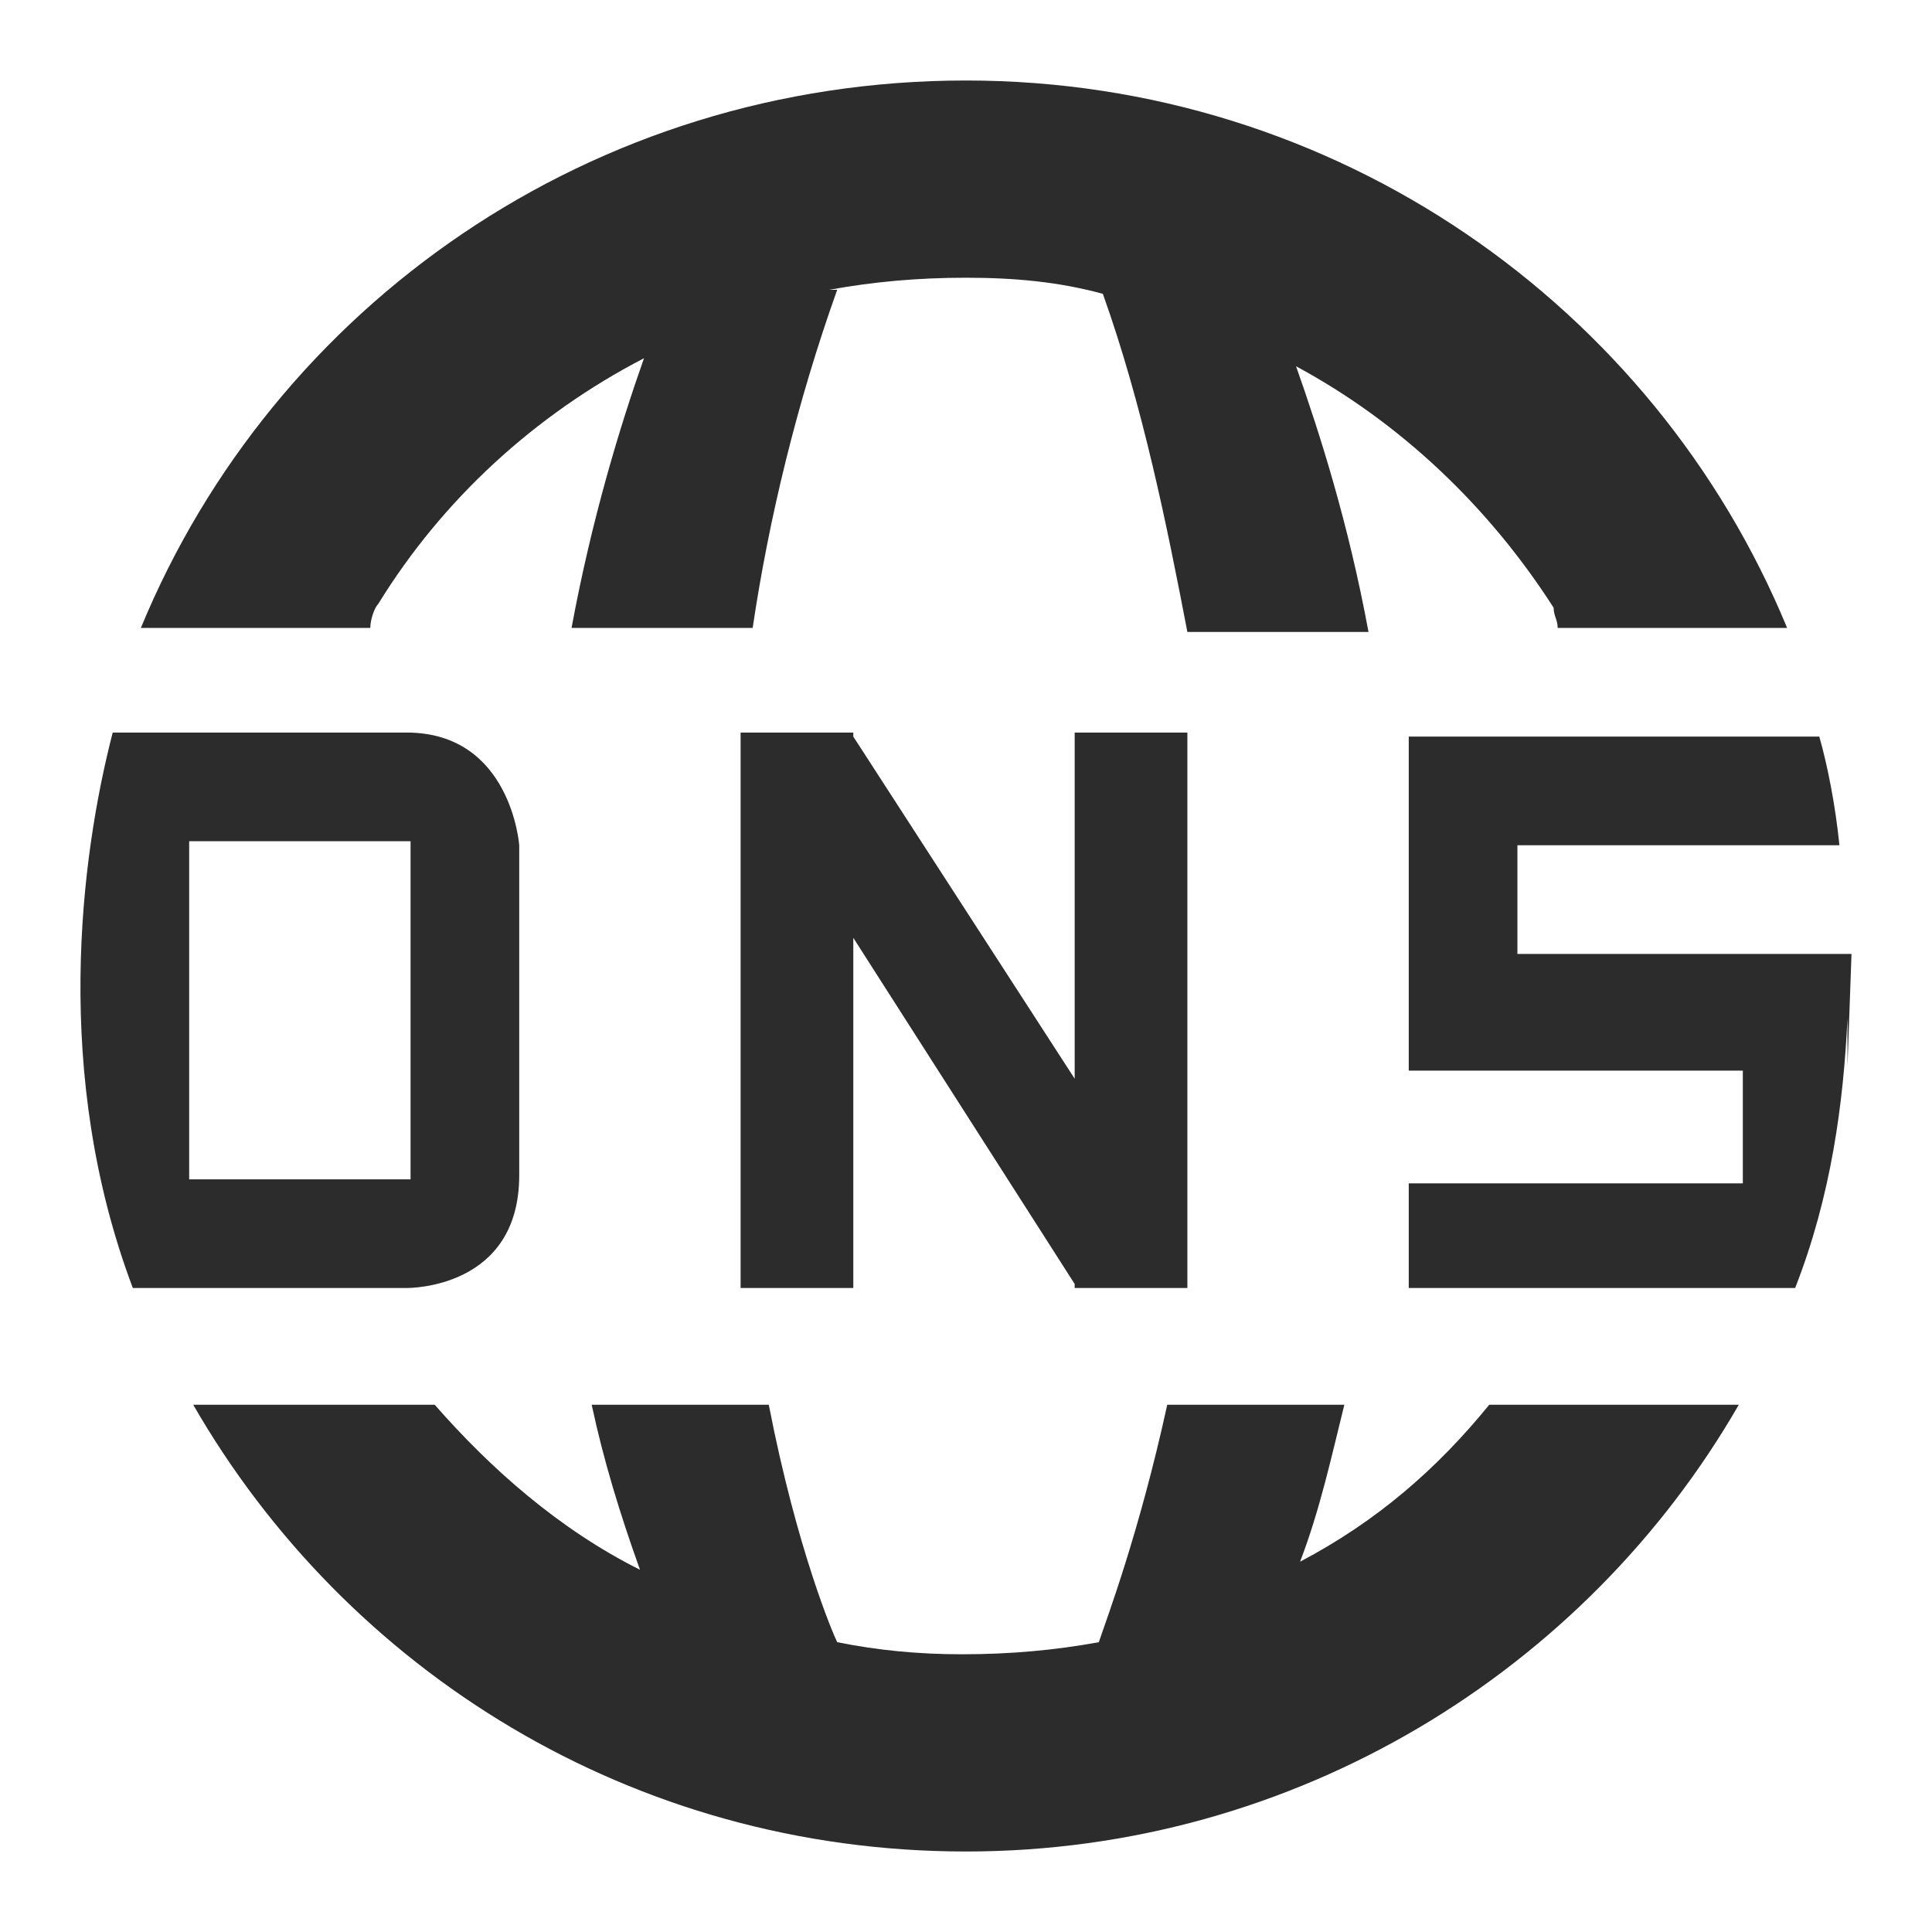
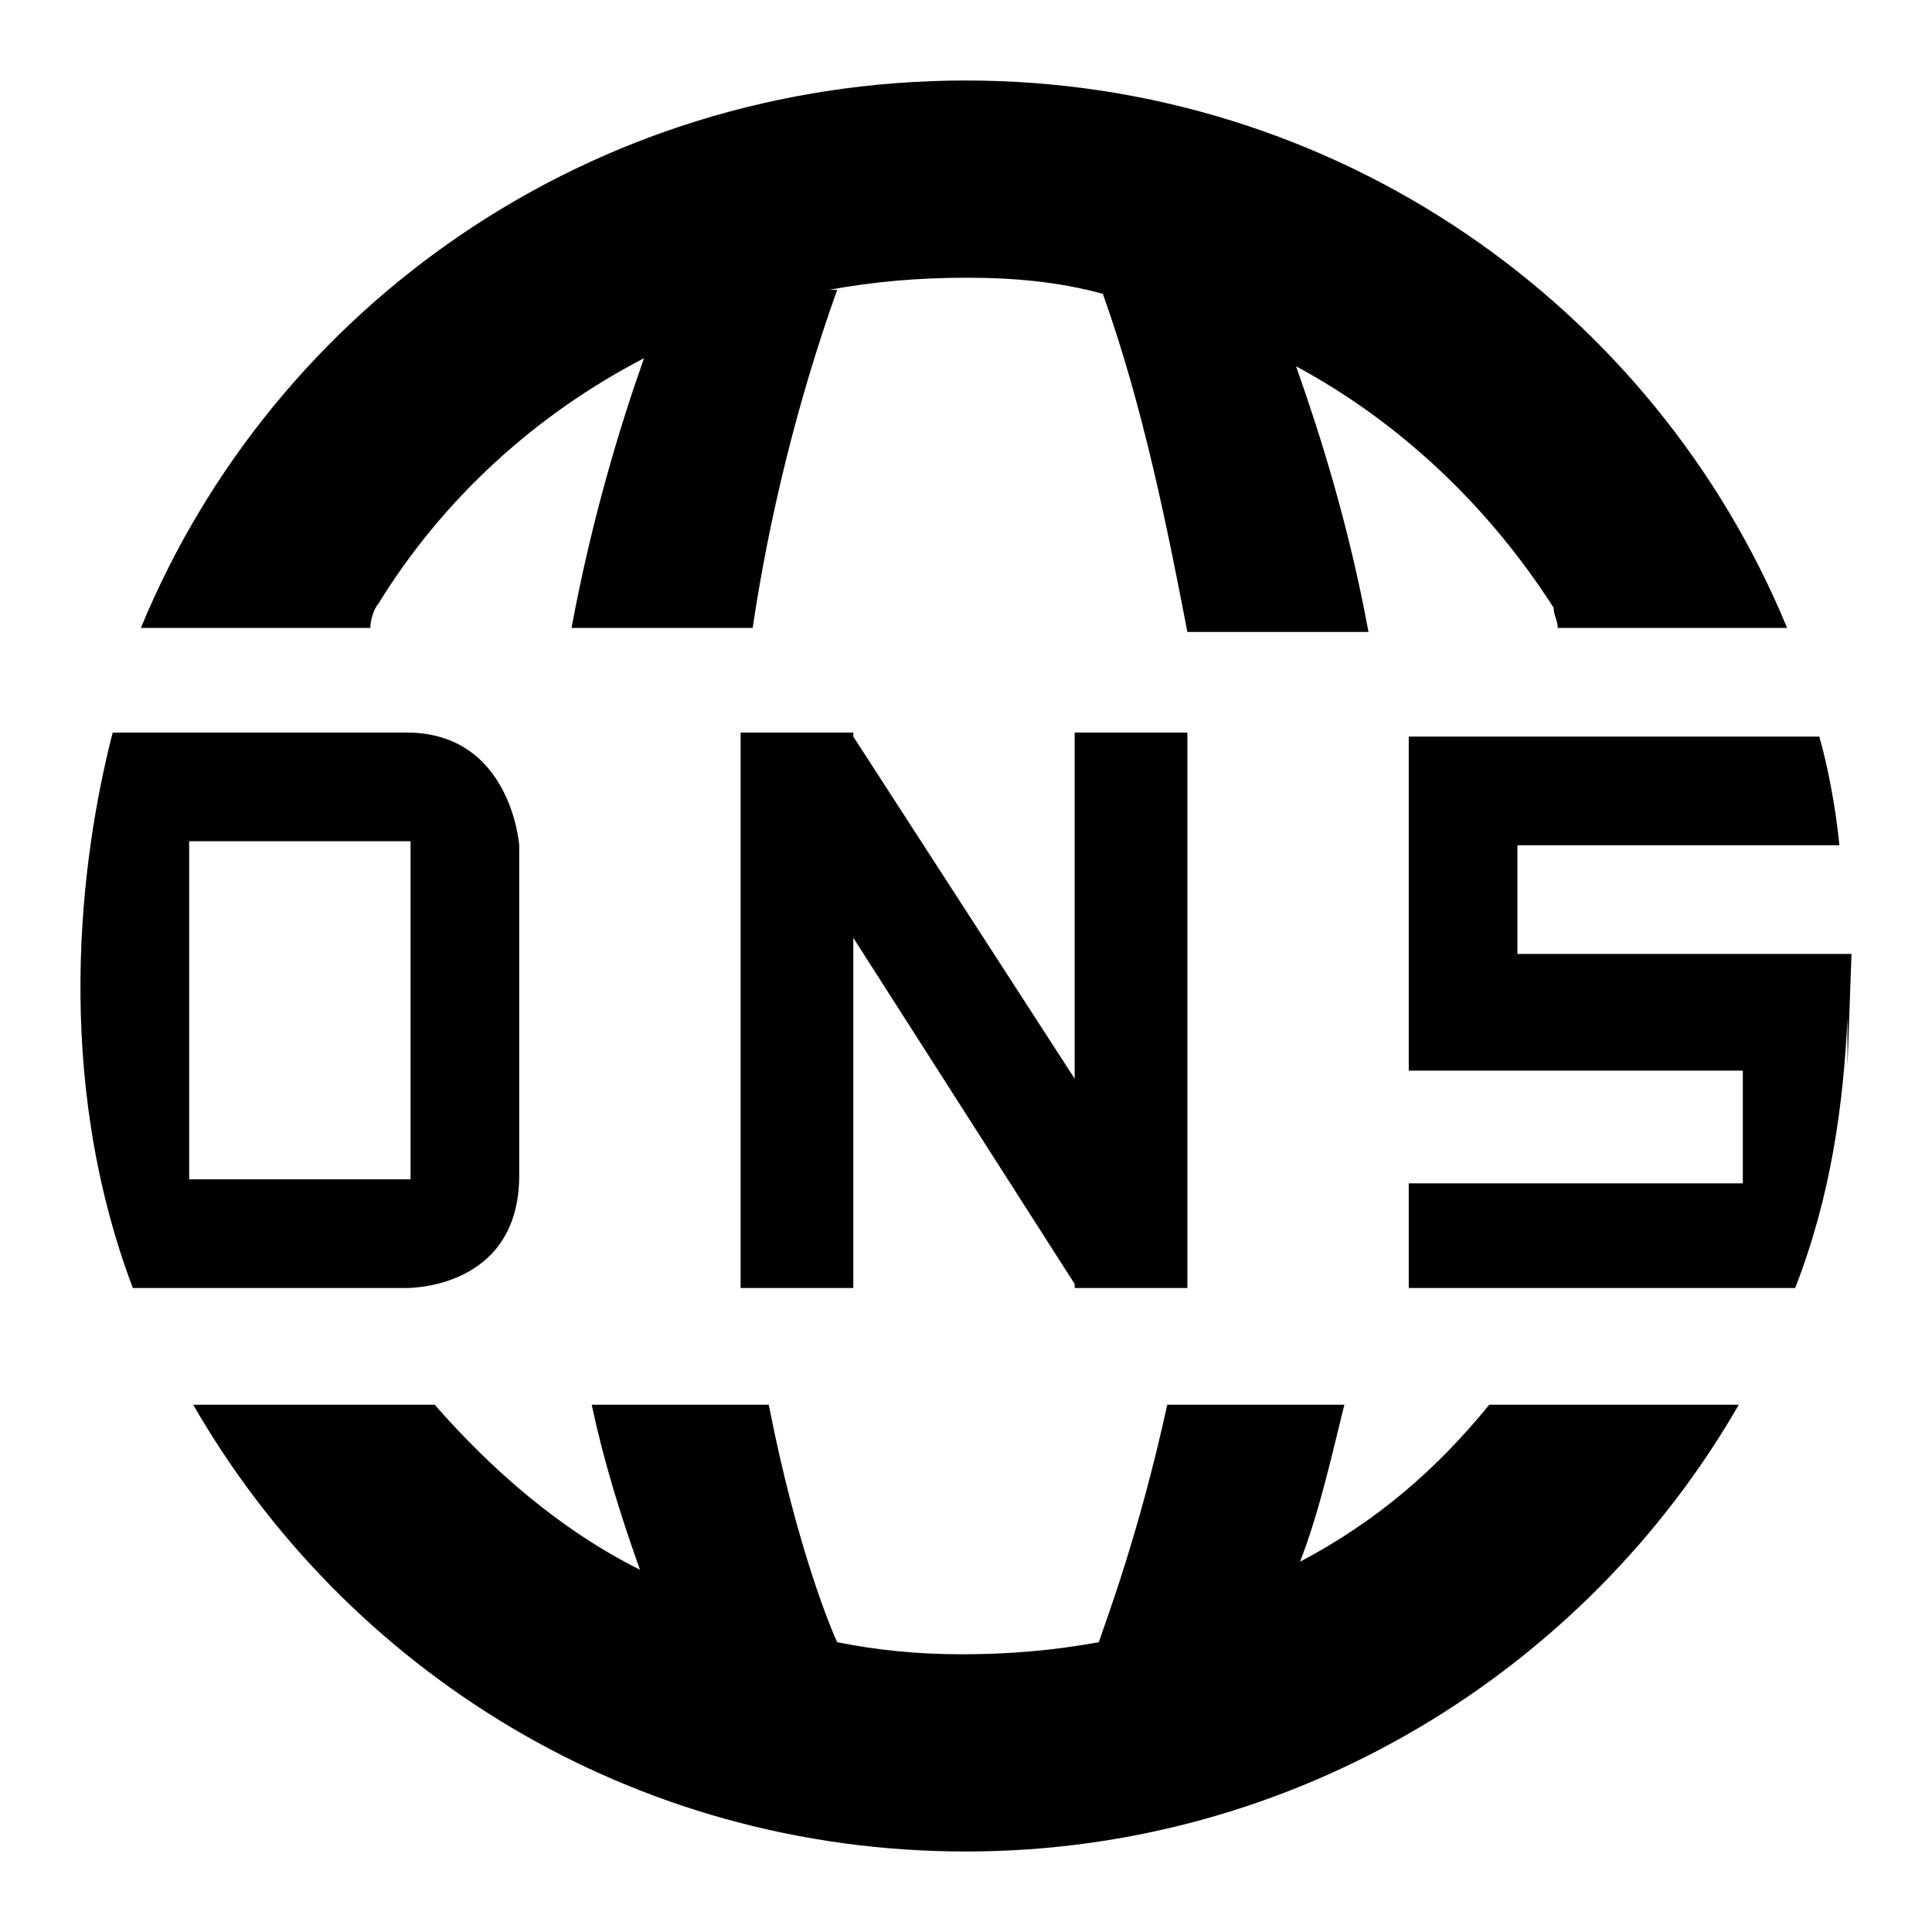
- <svg xmlns="http://www.w3.org/2000/svg" t="1693999893323" class="icon" viewBox="0 0 1024 1024" version="1.1" p-id="1525" width="512" height="512">
-   <path d="M571.733 682.667h57.6V388.267h-59.733v183.467l-117.333-181.333v-2.133h-59.733V682.667h59.733v-185.6l117.333 183.467v2.133zM200.533 320c34.133-55.467 83.2-100.267 140.8-130.133-12.8 36.267-27.733 85.333-38.4 142.933h96c8.533-57.6 23.467-119.467 44.8-179.2h-4.267c23.467-4.267 46.933-6.4 72.533-6.4 25.6 0 49.067 2.133 72.533 8.533 21.333 59.733 34.133 123.733 44.8 179.2H725.333c-10.667-57.6-25.6-104.533-38.4-140.8 55.467 29.867 102.4 74.667 136.533 128 0 4.267 2.133 6.4 2.133 10.667h121.6C876.8 162.133 708.267 42.667 512 42.667 313.6 42.667 145.067 162.133 74.667 332.8h121.6c0-4.267 2.133-10.667 4.267-12.8zM981.333 505.6h-177.067V448h170.667c-2.133-21.333-6.4-42.667-10.667-57.6H746.667v177.067h177.067v59.733H746.667V682.667h204.8c19.2-49.067 25.6-98.133 27.733-142.933v25.6l2.133-59.733zM275.2 622.933V448s-4.267-59.733-59.733-59.733H59.733c-17.067 66.133-32 181.333 10.667 294.4h145.067c2.133 0 59.733 0 59.733-59.733z m-57.6 2.133H100.267v-179.2h117.333v179.2zM689.067 827.733c10.667-27.733 17.067-57.6 23.467-83.2H618.667c-14.933 68.267-32 113.067-36.267 125.867-23.467 4.267-46.933 6.4-72.533 6.4-23.467 0-44.8-2.133-66.133-6.4-2.133-4.267-21.333-49.067-36.267-125.867h-93.867c6.4 29.867 14.933 57.6 25.6 87.467-42.667-21.333-78.933-53.333-108.8-87.467h-128C183.467 885.333 334.933 981.333 512 981.333c174.933 0 328.533-96 409.6-236.8H789.333c-27.733 34.133-59.733 61.867-100.267 83.2z" fill="#2c2c2c" p-id="1526" />
+ <svg xmlns="http://www.w3.org/2000/svg" t="1693999893323" class="icon" viewBox="0 0 1024 1024" version="1.1" width="512" height="512">
+   <path d="M571.733 682.667h57.6V388.267h-59.733v183.467l-117.333-181.333v-2.133h-59.733V682.667h59.733v-185.6l117.333 183.467v2.133zM200.533 320c34.133-55.467 83.2-100.267 140.8-130.133-12.8 36.267-27.733 85.333-38.4 142.933h96c8.533-57.6 23.467-119.467 44.8-179.2h-4.267c23.467-4.267 46.933-6.4 72.533-6.4 25.6 0 49.067 2.133 72.533 8.533 21.333 59.733 34.133 123.733 44.8 179.2H725.333c-10.667-57.6-25.6-104.533-38.4-140.8 55.467 29.867 102.4 74.667 136.533 128 0 4.267 2.133 6.4 2.133 10.667h121.6C876.8 162.133 708.267 42.667 512 42.667 313.6 42.667 145.067 162.133 74.667 332.8h121.6c0-4.267 2.133-10.667 4.267-12.8zM981.333 505.6h-177.067V448h170.667c-2.133-21.333-6.4-42.667-10.667-57.6H746.667v177.067h177.067v59.733H746.667V682.667h204.8c19.2-49.067 25.6-98.133 27.733-142.933v25.6l2.133-59.733zM275.2 622.933V448s-4.267-59.733-59.733-59.733H59.733c-17.067 66.133-32 181.333 10.667 294.4h145.067c2.133 0 59.733 0 59.733-59.733z m-57.6 2.133H100.267v-179.2h117.333v179.2zM689.067 827.733c10.667-27.733 17.067-57.6 23.467-83.2H618.667c-14.933 68.267-32 113.067-36.267 125.867-23.467 4.267-46.933 6.4-72.533 6.4-23.467 0-44.8-2.133-66.133-6.4-2.133-4.267-21.333-49.067-36.267-125.867h-93.867c6.4 29.867 14.933 57.6 25.6 87.467-42.667-21.333-78.933-53.333-108.8-87.467h-128C183.467 885.333 334.933 981.333 512 981.333c174.933 0 328.533-96 409.6-236.8H789.333c-27.733 34.133-59.733 61.867-100.267 83.2z" />
</svg>
